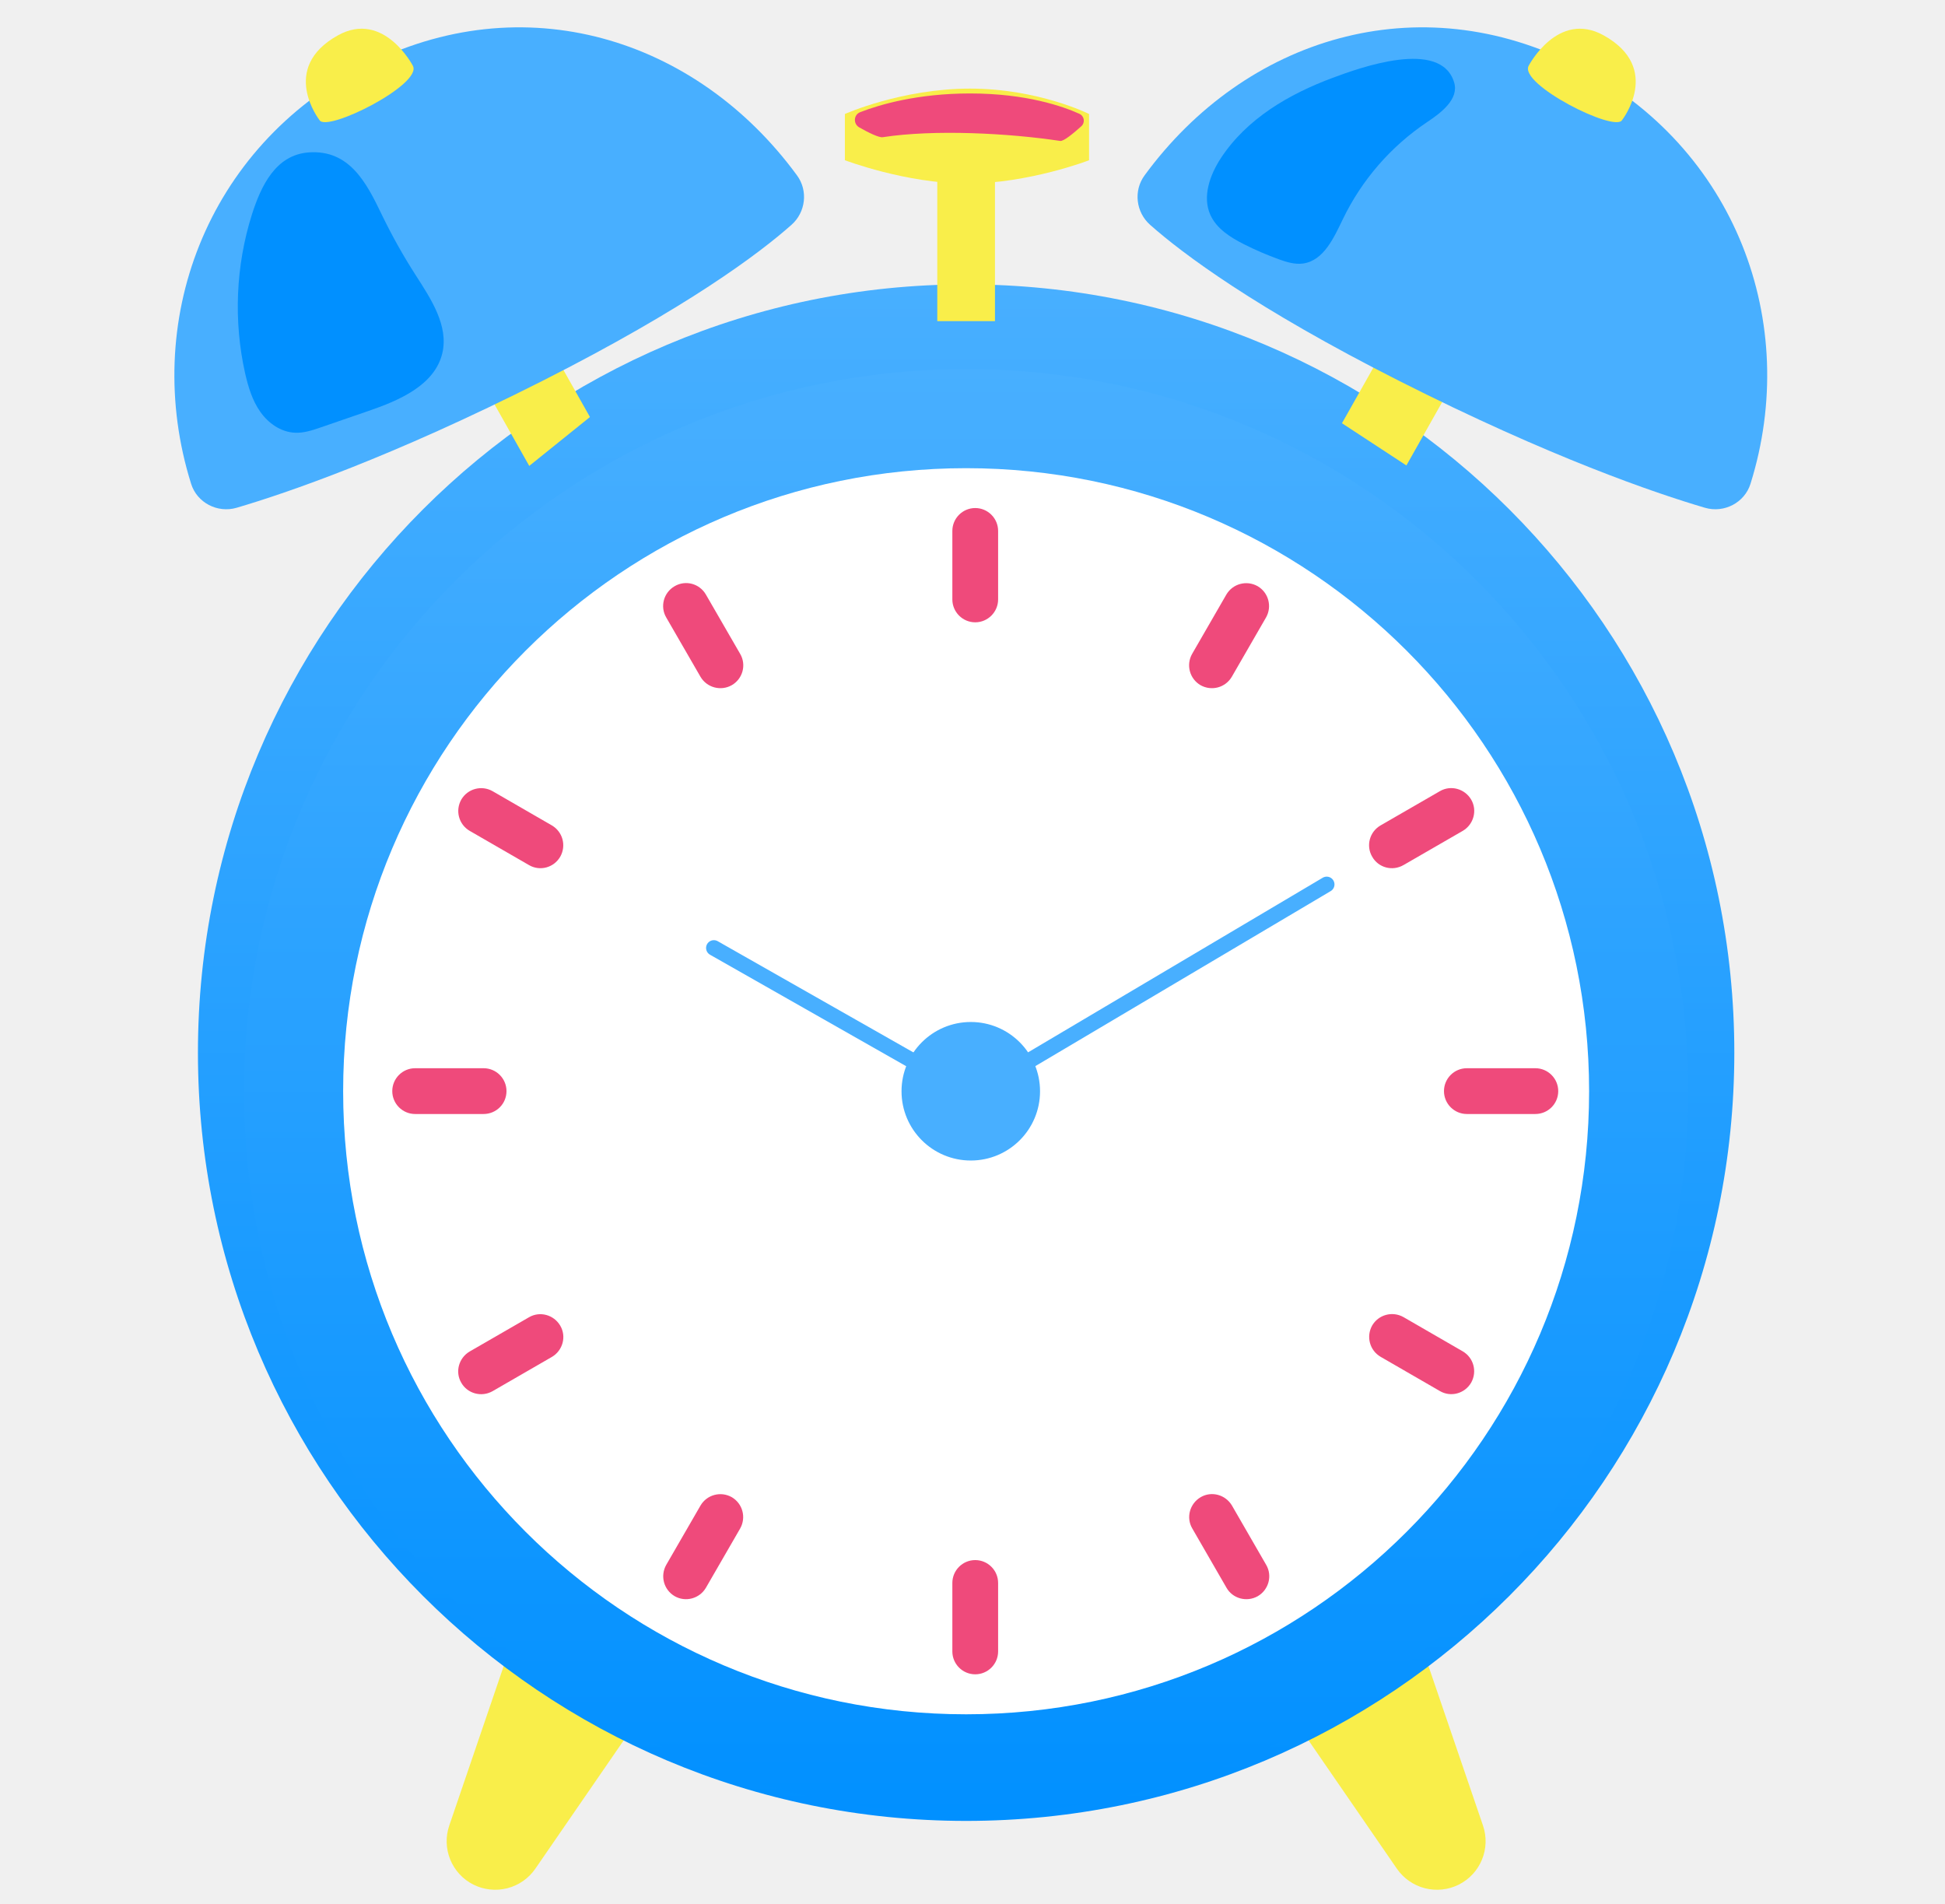
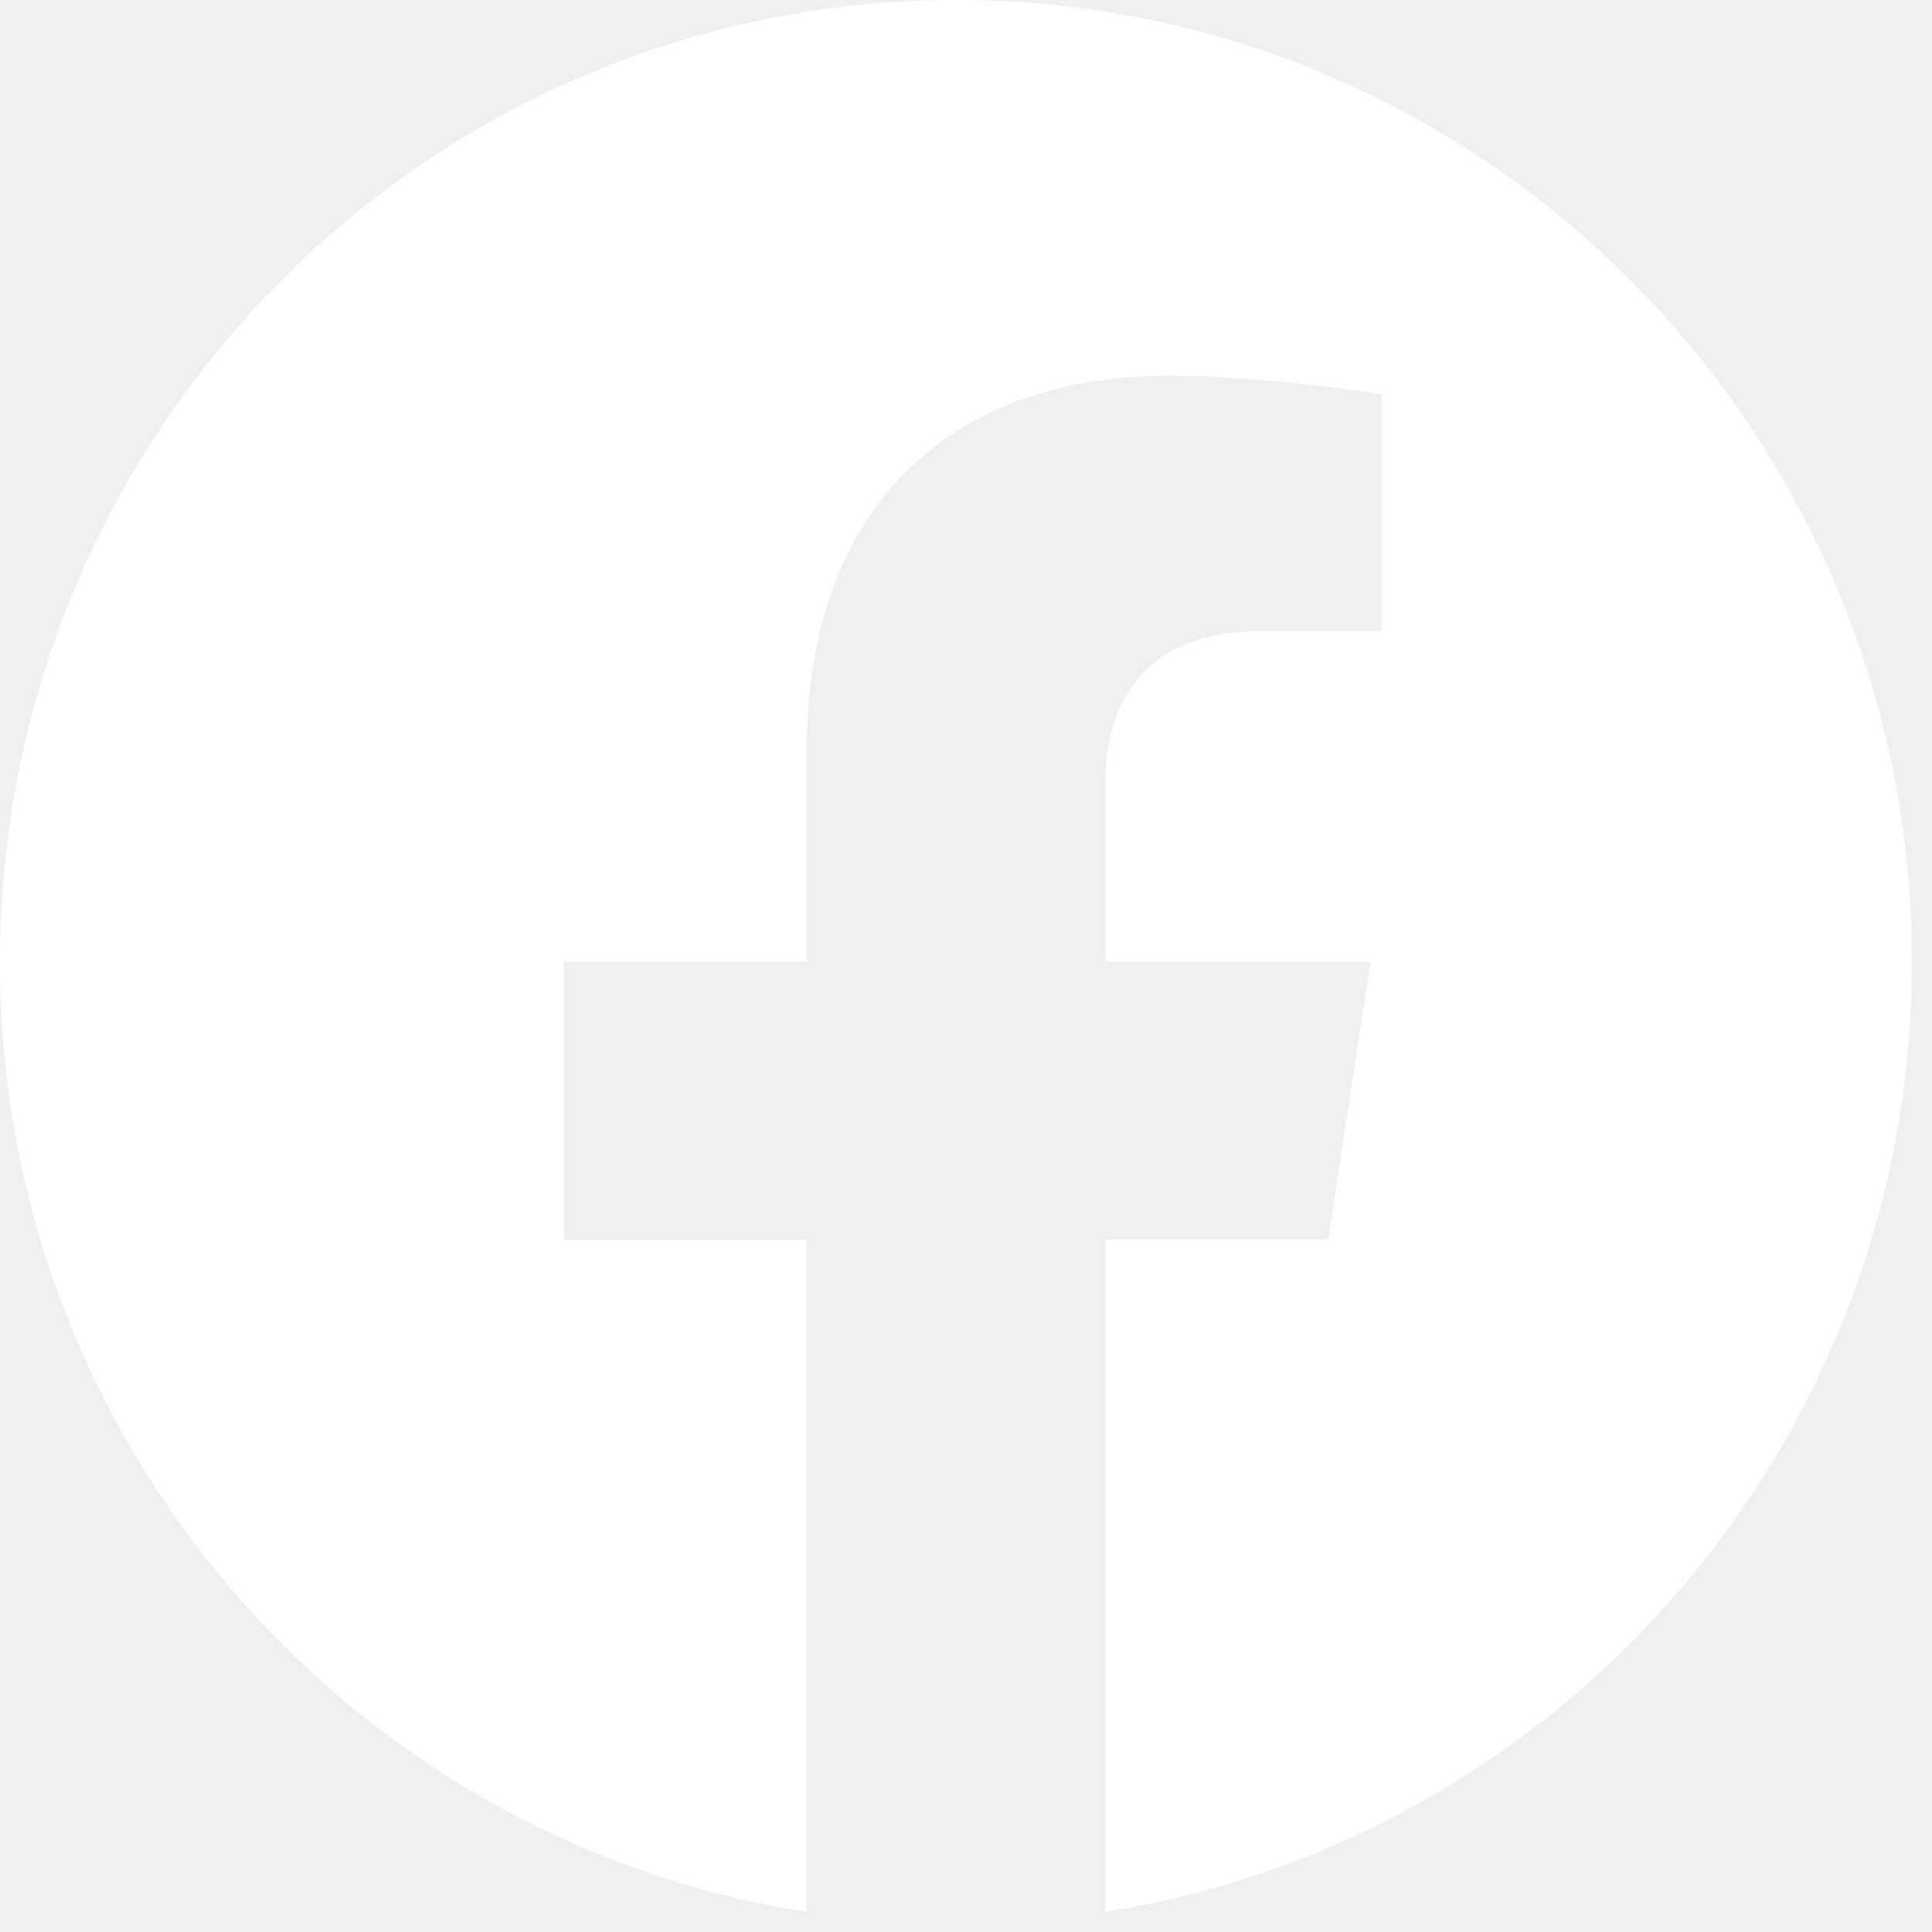
- <svg xmlns="http://www.w3.org/2000/svg" width="47" height="46" viewBox="0 0 47 46" fill="none">
-   <g clip-path="url(#clip0_8464_41860)">
-     <g clip-path="url(#clip1_8464_41860)">
-       <g clip-path="url(#clip2_8464_41860)">
-         <path d="M11.439 45.535C11.186 45.408 10.987 45.193 10.88 44.93C10.773 44.667 10.764 44.374 10.857 44.106L12.368 39.68L15.328 41.677L12.936 45.151C12.775 45.385 12.534 45.552 12.259 45.623C11.985 45.693 11.693 45.662 11.439 45.535ZM35.252 45.535C35.775 45.272 36.027 44.663 35.835 44.106L34.304 39.627L31.187 41.421L33.755 45.151C33.917 45.385 34.157 45.552 34.432 45.623C34.707 45.693 34.998 45.662 35.252 45.535Z" fill="#F9EE4A" />
-         <path d="M23.346 43.996C33.598 43.996 41.909 35.686 41.909 25.434C41.909 15.182 33.598 6.871 23.346 6.871C13.094 6.871 4.783 15.182 4.783 25.434C4.783 35.686 13.094 43.996 23.346 43.996Z" fill="url(#paint0_linear_8464_41860)" />
-         <path d="M23.346 43.817C32.983 43.817 40.796 36.005 40.796 26.367C40.796 16.73 32.983 8.918 23.346 8.918C13.709 8.918 5.896 16.73 5.896 26.367C5.896 36.005 13.709 43.817 23.346 43.817Z" fill="url(#paint1_linear_8464_41860)" />
-         <path d="M23.346 41.42C31.66 41.42 38.4 34.681 38.4 26.366C38.4 18.052 31.66 11.312 23.346 11.312C15.032 11.312 8.292 18.052 8.292 26.366C8.292 34.681 15.032 41.42 23.346 41.42Z" fill="white" />
-         <path d="M23.459 28.04C24.383 28.04 25.132 27.291 25.132 26.367C25.132 25.443 24.383 24.693 23.459 24.693C22.534 24.693 21.785 25.443 21.785 26.367C21.785 27.291 22.534 28.04 23.459 28.04Z" fill="#48AFFF" />
-         <path d="M16.927 16.352L16.099 14.919C15.945 14.656 16.036 14.317 16.303 14.163C16.566 14.009 16.904 14.099 17.058 14.366L17.886 15.799C18.04 16.062 17.95 16.401 17.683 16.555C17.419 16.705 17.081 16.615 16.927 16.352ZM29.638 38.363L28.811 36.93C28.656 36.667 28.75 36.329 29.014 36.174C29.277 36.02 29.615 36.114 29.77 36.377L30.597 37.81C30.751 38.074 30.657 38.412 30.394 38.566C30.127 38.717 29.788 38.626 29.638 38.363ZM12.783 20.902L11.35 20.075C11.086 19.921 10.996 19.586 11.147 19.319C11.301 19.056 11.636 18.965 11.903 19.116L13.335 19.943C13.599 20.098 13.689 20.432 13.538 20.699C13.384 20.966 13.046 21.056 12.783 20.902ZM34.794 33.61L33.361 32.782C33.098 32.628 33.008 32.293 33.158 32.026C33.312 31.763 33.647 31.673 33.914 31.823L35.347 32.651C35.61 32.805 35.7 33.139 35.55 33.407C35.395 33.673 35.057 33.764 34.794 33.61ZM29.01 16.555C28.747 16.401 28.656 16.066 28.807 15.799L29.634 14.366C29.788 14.103 30.123 14.013 30.39 14.163C30.653 14.317 30.744 14.652 30.593 14.919L29.766 16.352C29.612 16.615 29.277 16.705 29.01 16.555ZM16.303 38.566C16.039 38.412 15.949 38.077 16.099 37.81L16.927 36.377C17.081 36.114 17.416 36.024 17.683 36.174C17.946 36.329 18.036 36.663 17.886 36.93L17.058 38.363C16.904 38.626 16.566 38.717 16.303 38.566ZM33.158 20.699C33.004 20.436 33.094 20.098 33.361 19.943L34.794 19.116C35.057 18.962 35.395 19.056 35.55 19.319C35.704 19.582 35.61 19.921 35.347 20.075L33.914 20.902C33.647 21.056 33.308 20.966 33.158 20.699ZM11.147 33.41C10.992 33.147 11.086 32.809 11.35 32.654L12.783 31.827C13.046 31.673 13.384 31.767 13.538 32.03C13.693 32.293 13.599 32.632 13.335 32.786L11.903 33.613C11.636 33.764 11.297 33.673 11.147 33.41Z" fill="#EF4A7B" />
-         <path d="M17.25 22.904L23.346 26.368L17.25 22.904Z" fill="#48AFFF" />
-         <path d="M17.25 22.904L23.346 26.368" stroke="#48AFFF" stroke-width="0.376" stroke-miterlimit="10" stroke-linecap="round" />
-         <path d="M32.059 21.369L23.624 26.367L32.059 21.369Z" fill="#48AFFF" />
-         <path d="M32.059 21.369L23.624 26.367" stroke="#48AFFF" stroke-width="0.376" stroke-miterlimit="10" stroke-linecap="round" />
-         <path d="M33.985 11.246L32.428 10.226L37.727 0.84L39.344 1.754L33.985 11.246Z" fill="#F9EE4A" />
-         <path d="M41.198 12.268C41.66 12.404 42.157 12.148 42.3 11.689C43.518 7.797 41.939 3.562 38.118 1.596C34.27 -0.386 30.092 0.915 27.659 4.236C27.385 4.608 27.449 5.131 27.795 5.435C28.581 6.131 30.326 7.44 33.804 9.2C37.478 11.057 39.998 11.915 41.198 12.268Z" fill="#48AFFF" />
-         <path d="M39.197 2.901C39.197 2.901 40.178 1.648 38.753 0.855C37.644 0.238 36.94 1.588 36.94 1.588C36.696 2.036 39.028 3.209 39.197 2.901ZM12.789 11.257L7.423 1.754L9.044 0.84L14.256 10.076L12.789 11.257Z" fill="#F9EE4A" />
-         <path d="M5.72 12.268C5.257 12.404 4.761 12.148 4.618 11.689C3.399 7.797 4.979 3.562 8.8 1.596C12.647 -0.386 16.825 0.915 19.258 4.236C19.533 4.608 19.469 5.131 19.123 5.435C18.337 6.131 16.592 7.44 13.113 9.2C9.439 11.057 6.919 11.915 5.72 12.268Z" fill="#48AFFF" />
-         <path d="M7.72 2.901C7.72 2.901 6.739 1.648 8.164 0.855C9.273 0.238 9.976 1.588 9.976 1.588C10.221 2.036 7.889 3.209 7.72 2.901Z" fill="#F9EE4A" />
-         <path d="M23.346 7.759V2.6" stroke="#F9EE4A" stroke-width="1.394" stroke-miterlimit="10" />
-         <path d="M23.368 4.435C21.894 4.435 20.416 3.871 20.416 3.871V2.754C20.416 2.754 21.789 2.141 23.44 2.141C25.09 2.141 26.317 2.754 26.317 2.754V3.871C26.32 3.874 24.846 4.435 23.368 4.435Z" fill="#F9EE4A" />
-         <path d="M20.789 2.709C20.627 2.769 20.612 2.991 20.763 3.078C20.981 3.202 21.24 3.33 21.331 3.315C22.572 3.123 24.373 3.217 25.618 3.405C25.704 3.42 25.952 3.209 26.129 3.051C26.227 2.961 26.204 2.807 26.084 2.75C25.693 2.574 24.809 2.258 23.44 2.258C22.177 2.258 21.263 2.525 20.789 2.709Z" fill="#EF4A7B" />
-         <path d="M35.14 1.997C35.256 2.396 34.828 2.723 34.481 2.953C33.609 3.539 32.908 4.346 32.451 5.292C32.233 5.743 31.988 6.296 31.488 6.367C31.289 6.394 31.093 6.333 30.905 6.266C30.616 6.16 30.334 6.04 30.059 5.901C29.732 5.736 29.397 5.525 29.247 5.19C29.051 4.75 29.235 4.231 29.499 3.825C30.127 2.866 31.15 2.272 32.203 1.881C32.838 1.644 34.824 0.918 35.14 1.997ZM9.217 5.168C9.462 5.675 9.736 6.168 10.041 6.642C10.413 7.221 10.846 7.868 10.688 8.537C10.503 9.304 9.654 9.673 8.905 9.929C8.522 10.06 8.142 10.192 7.758 10.324C7.555 10.395 7.341 10.466 7.126 10.455C6.788 10.44 6.483 10.226 6.291 9.951C6.096 9.677 5.998 9.346 5.923 9.019C5.641 7.759 5.697 6.424 6.085 5.19C6.31 4.483 6.664 3.739 7.465 3.682C8.439 3.615 8.852 4.408 9.217 5.168Z" fill="#0190FF" />
-         <path d="M23.566 15.036C23.261 15.036 23.013 14.787 23.013 14.483V12.828C23.013 12.524 23.261 12.275 23.566 12.275C23.871 12.275 24.119 12.524 24.119 12.828V14.483C24.119 14.787 23.871 15.036 23.566 15.036ZM23.566 40.454C23.261 40.454 23.013 40.206 23.013 39.901V38.247C23.013 37.942 23.261 37.694 23.566 37.694C23.871 37.694 24.119 37.942 24.119 38.247V39.901C24.119 40.206 23.871 40.454 23.566 40.454ZM37.101 26.916H35.446C35.141 26.916 34.893 26.668 34.893 26.363C34.893 26.058 35.141 25.81 35.446 25.81H37.101C37.405 25.81 37.654 26.058 37.654 26.363C37.654 26.671 37.405 26.916 37.101 26.916ZM11.686 26.916H10.031C9.727 26.916 9.479 26.668 9.479 26.363C9.479 26.058 9.727 25.81 10.031 25.81H11.686C11.991 25.81 12.239 26.058 12.239 26.363C12.239 26.671 11.991 26.916 11.686 26.916Z" fill="#EF4A7B" />
-       </g>
-     </g>
-   </g>
-   <defs>
-     <linearGradient id="paint0_linear_8464_41860" x1="23.346" y1="6.871" x2="23.346" y2="43.996" gradientUnits="userSpaceOnUse">
-       <stop stop-color="#48AFFF" />
-       <stop offset="1" stop-color="#0190FF" />
-     </linearGradient>
-     <linearGradient id="paint1_linear_8464_41860" x1="23.346" y1="8.918" x2="23.346" y2="43.817" gradientUnits="userSpaceOnUse">
-       <stop stop-color="#48AFFF" />
-       <stop offset="1" stop-color="#0190FF" />
-     </linearGradient>
-     <clipPath id="clip0_8464_41860">
-       <rect width="47" height="45" fill="white" transform="translate(0 0.660156)" />
-     </clipPath>
-     <clipPath id="clip1_8464_41860">
-       <rect width="47" height="45" fill="white" transform="translate(0 0.660156)" />
-     </clipPath>
-     <clipPath id="clip2_8464_41860">
-       <rect width="38.571" height="45" fill="white" transform="translate(4.21387 0.660156)" />
-     </clipPath>
-   </defs>
+ <svg xmlns="http://www.w3.org/2000/svg" width="29" height="29" viewBox="0 0 29 29" fill="none">
+   <path d="M28.698 14.437C28.698 6.463 22.274 0 14.351 0C6.424 0.002 0 6.463 0 14.439C0 21.643 5.247 27.615 12.105 28.698V18.61H8.465V14.439H12.109V11.255C12.109 7.638 14.252 5.64 17.529 5.64C19.1 5.64 20.741 5.922 20.741 5.922V9.473H18.931C17.15 9.473 16.594 10.586 16.594 11.729V14.437H20.572L19.937 18.608H16.593V28.696C23.45 27.613 28.698 21.641 28.698 14.437Z" fill="white" />
</svg>
